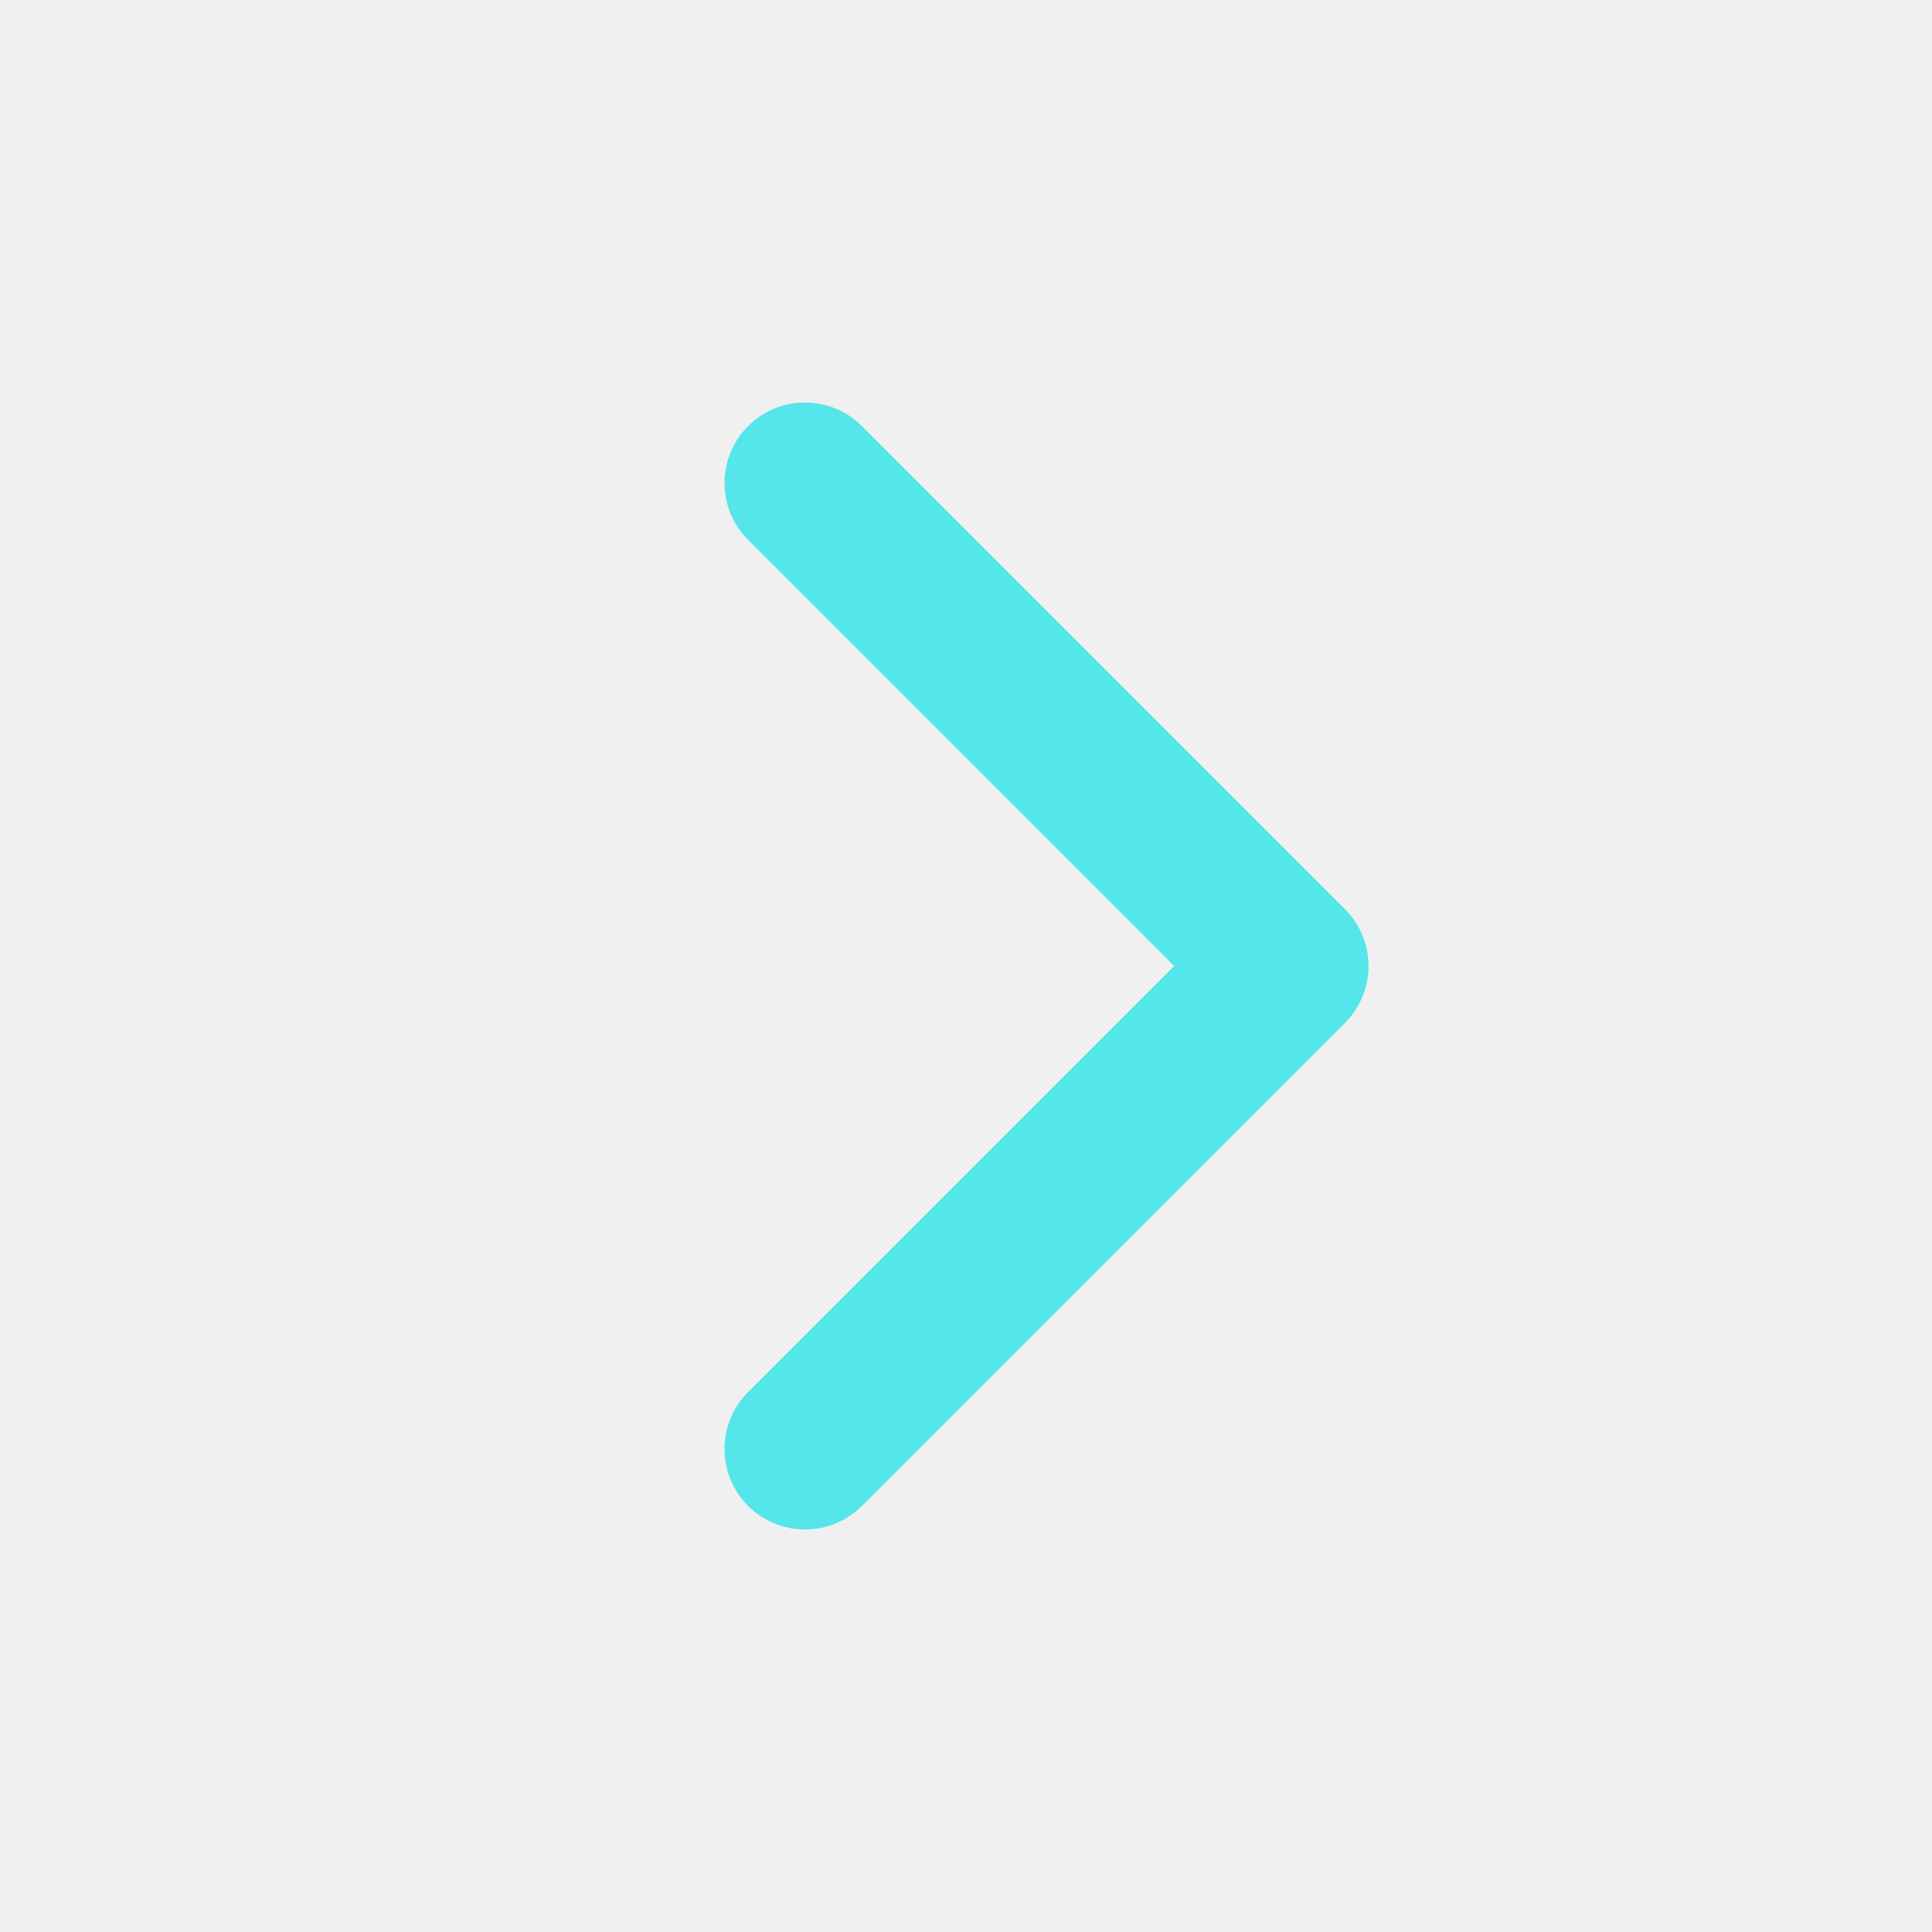
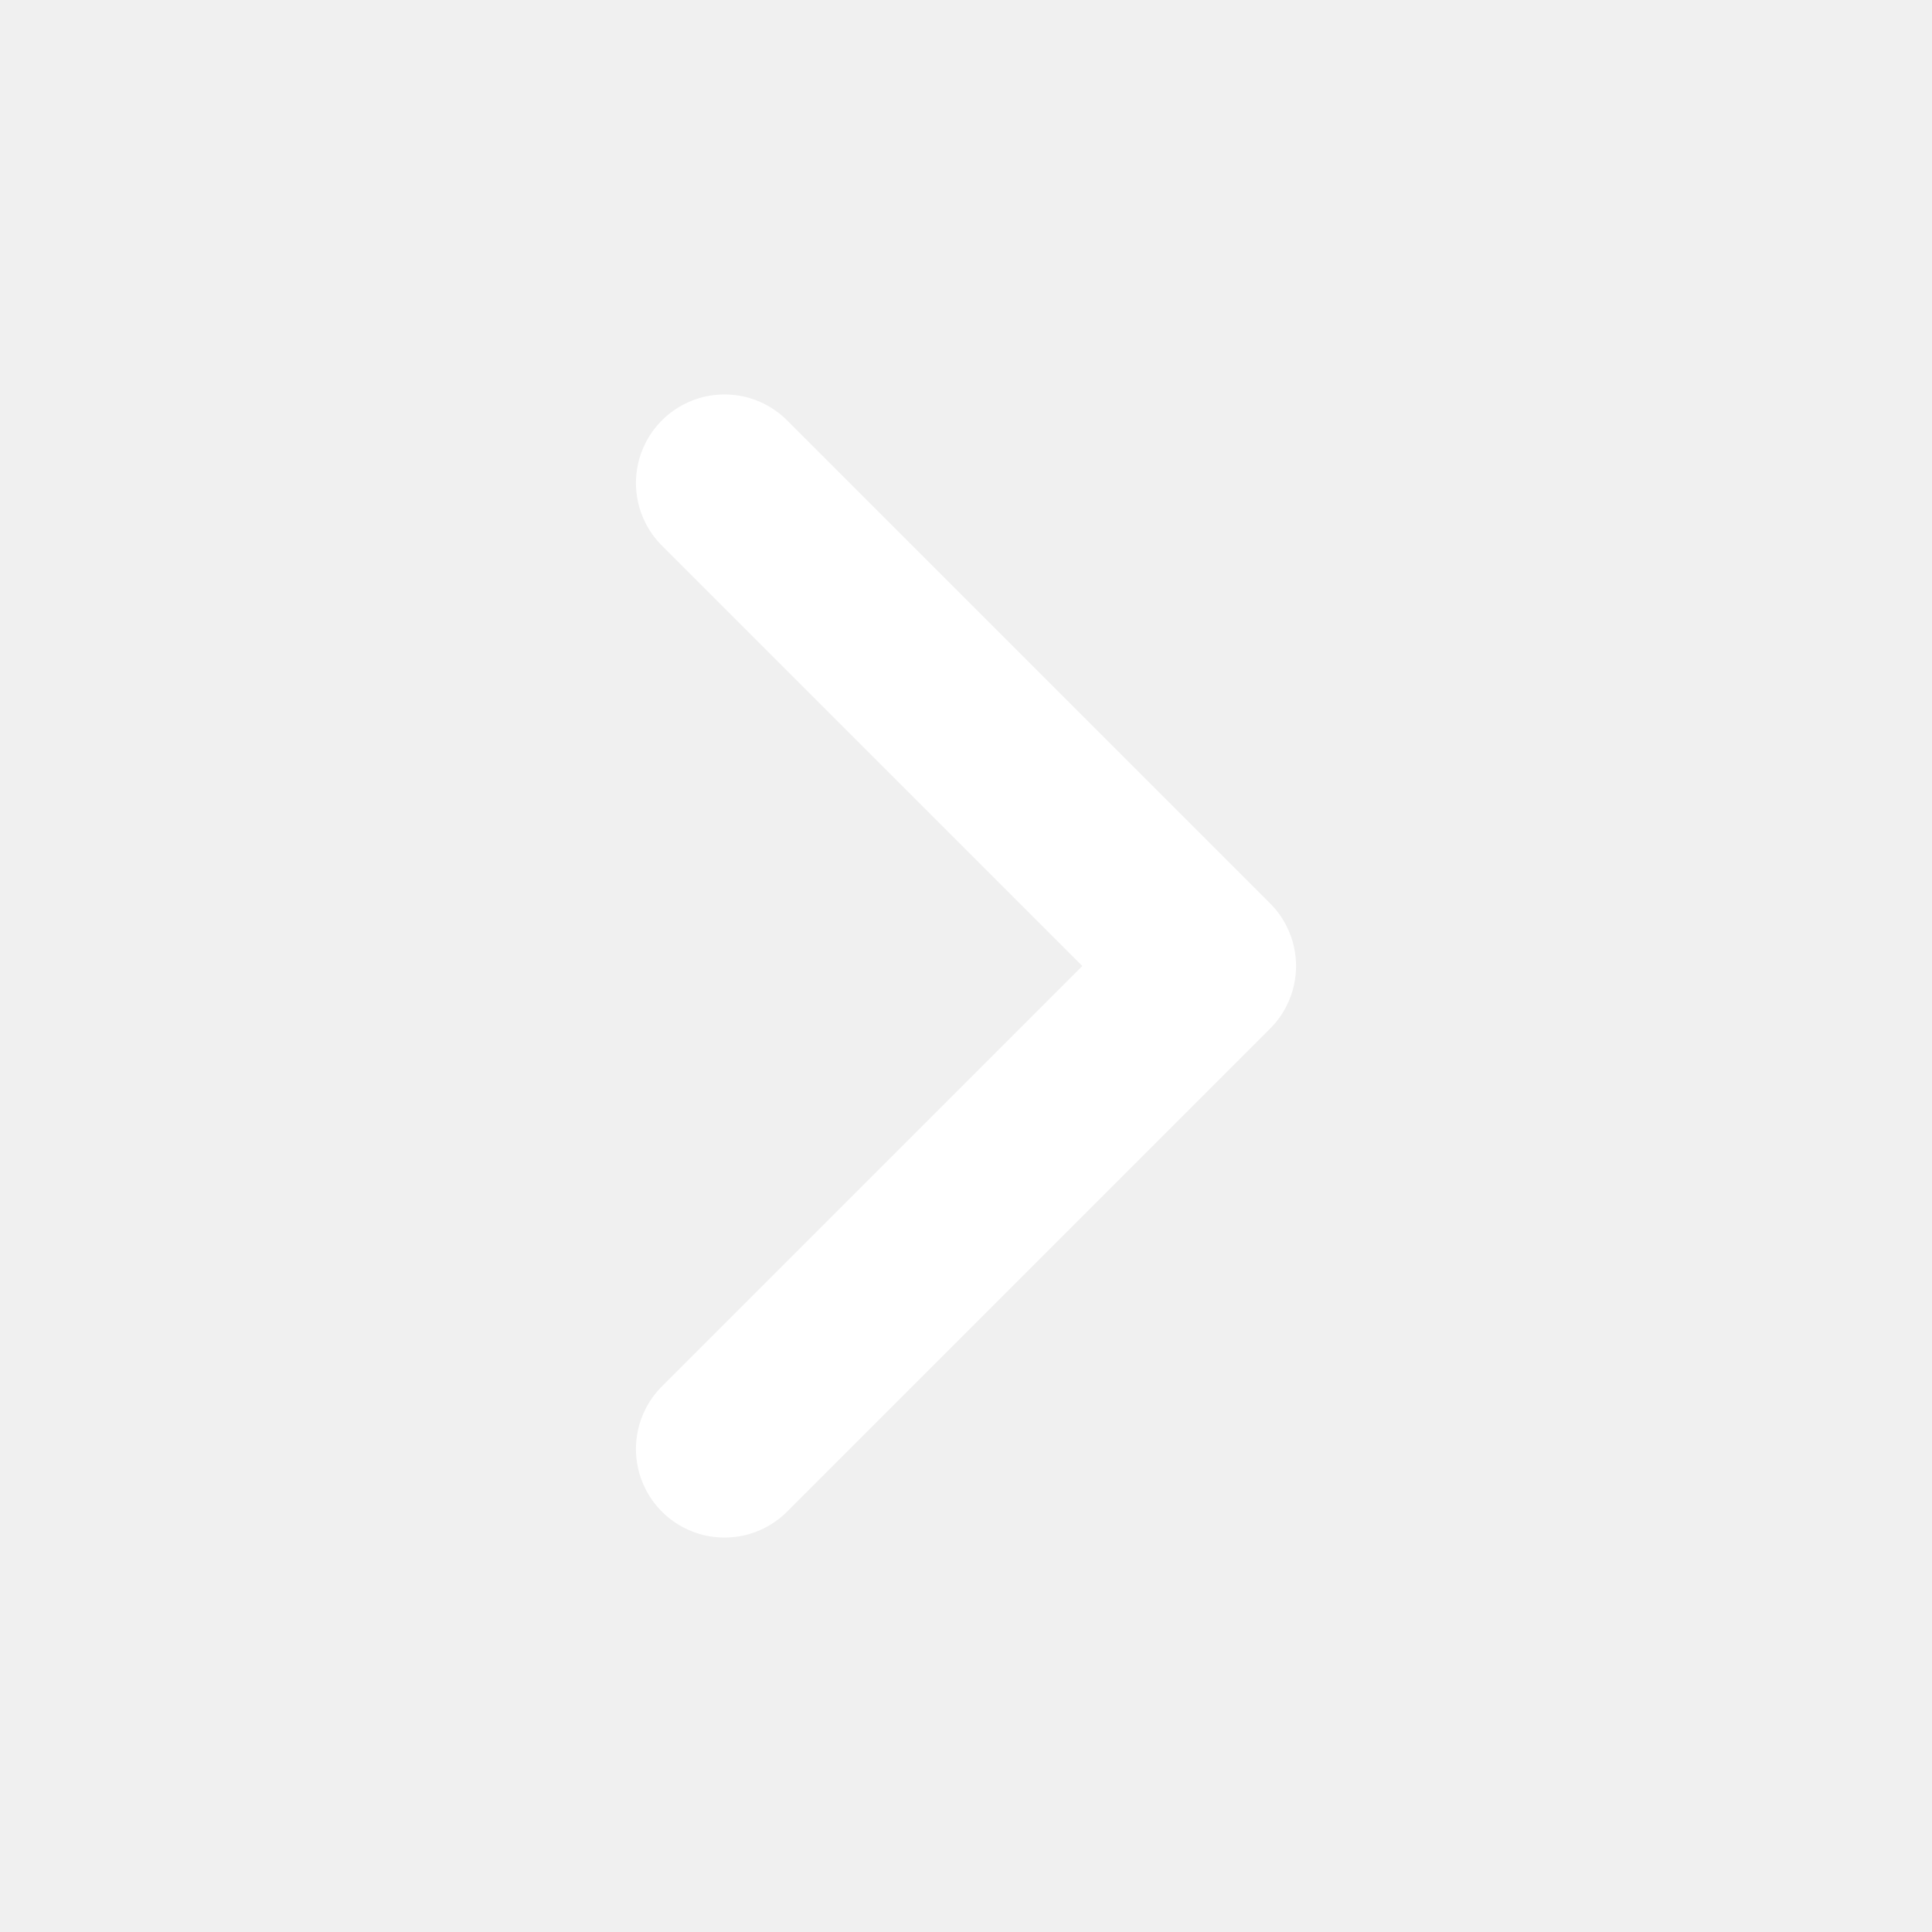
- <svg xmlns="http://www.w3.org/2000/svg" width="48" height="48" viewBox="0 0 48 48">
-   <path d="M 20 12 L 32 24 L 20 36" fill="none" stroke="#54E6EA" stroke-width="4" stroke-linecap="round" stroke-linejoin="round" />
+ <svg xmlns="http://www.w3.org/2000/svg" width="24" height="24" viewBox="0 0 24 24" fill="none" stroke="#FFFFFF" stroke-width="2.2" stroke-linecap="round" stroke-linejoin="round">
+   <path d="M9 18l6-6-6-6" />
</svg>
